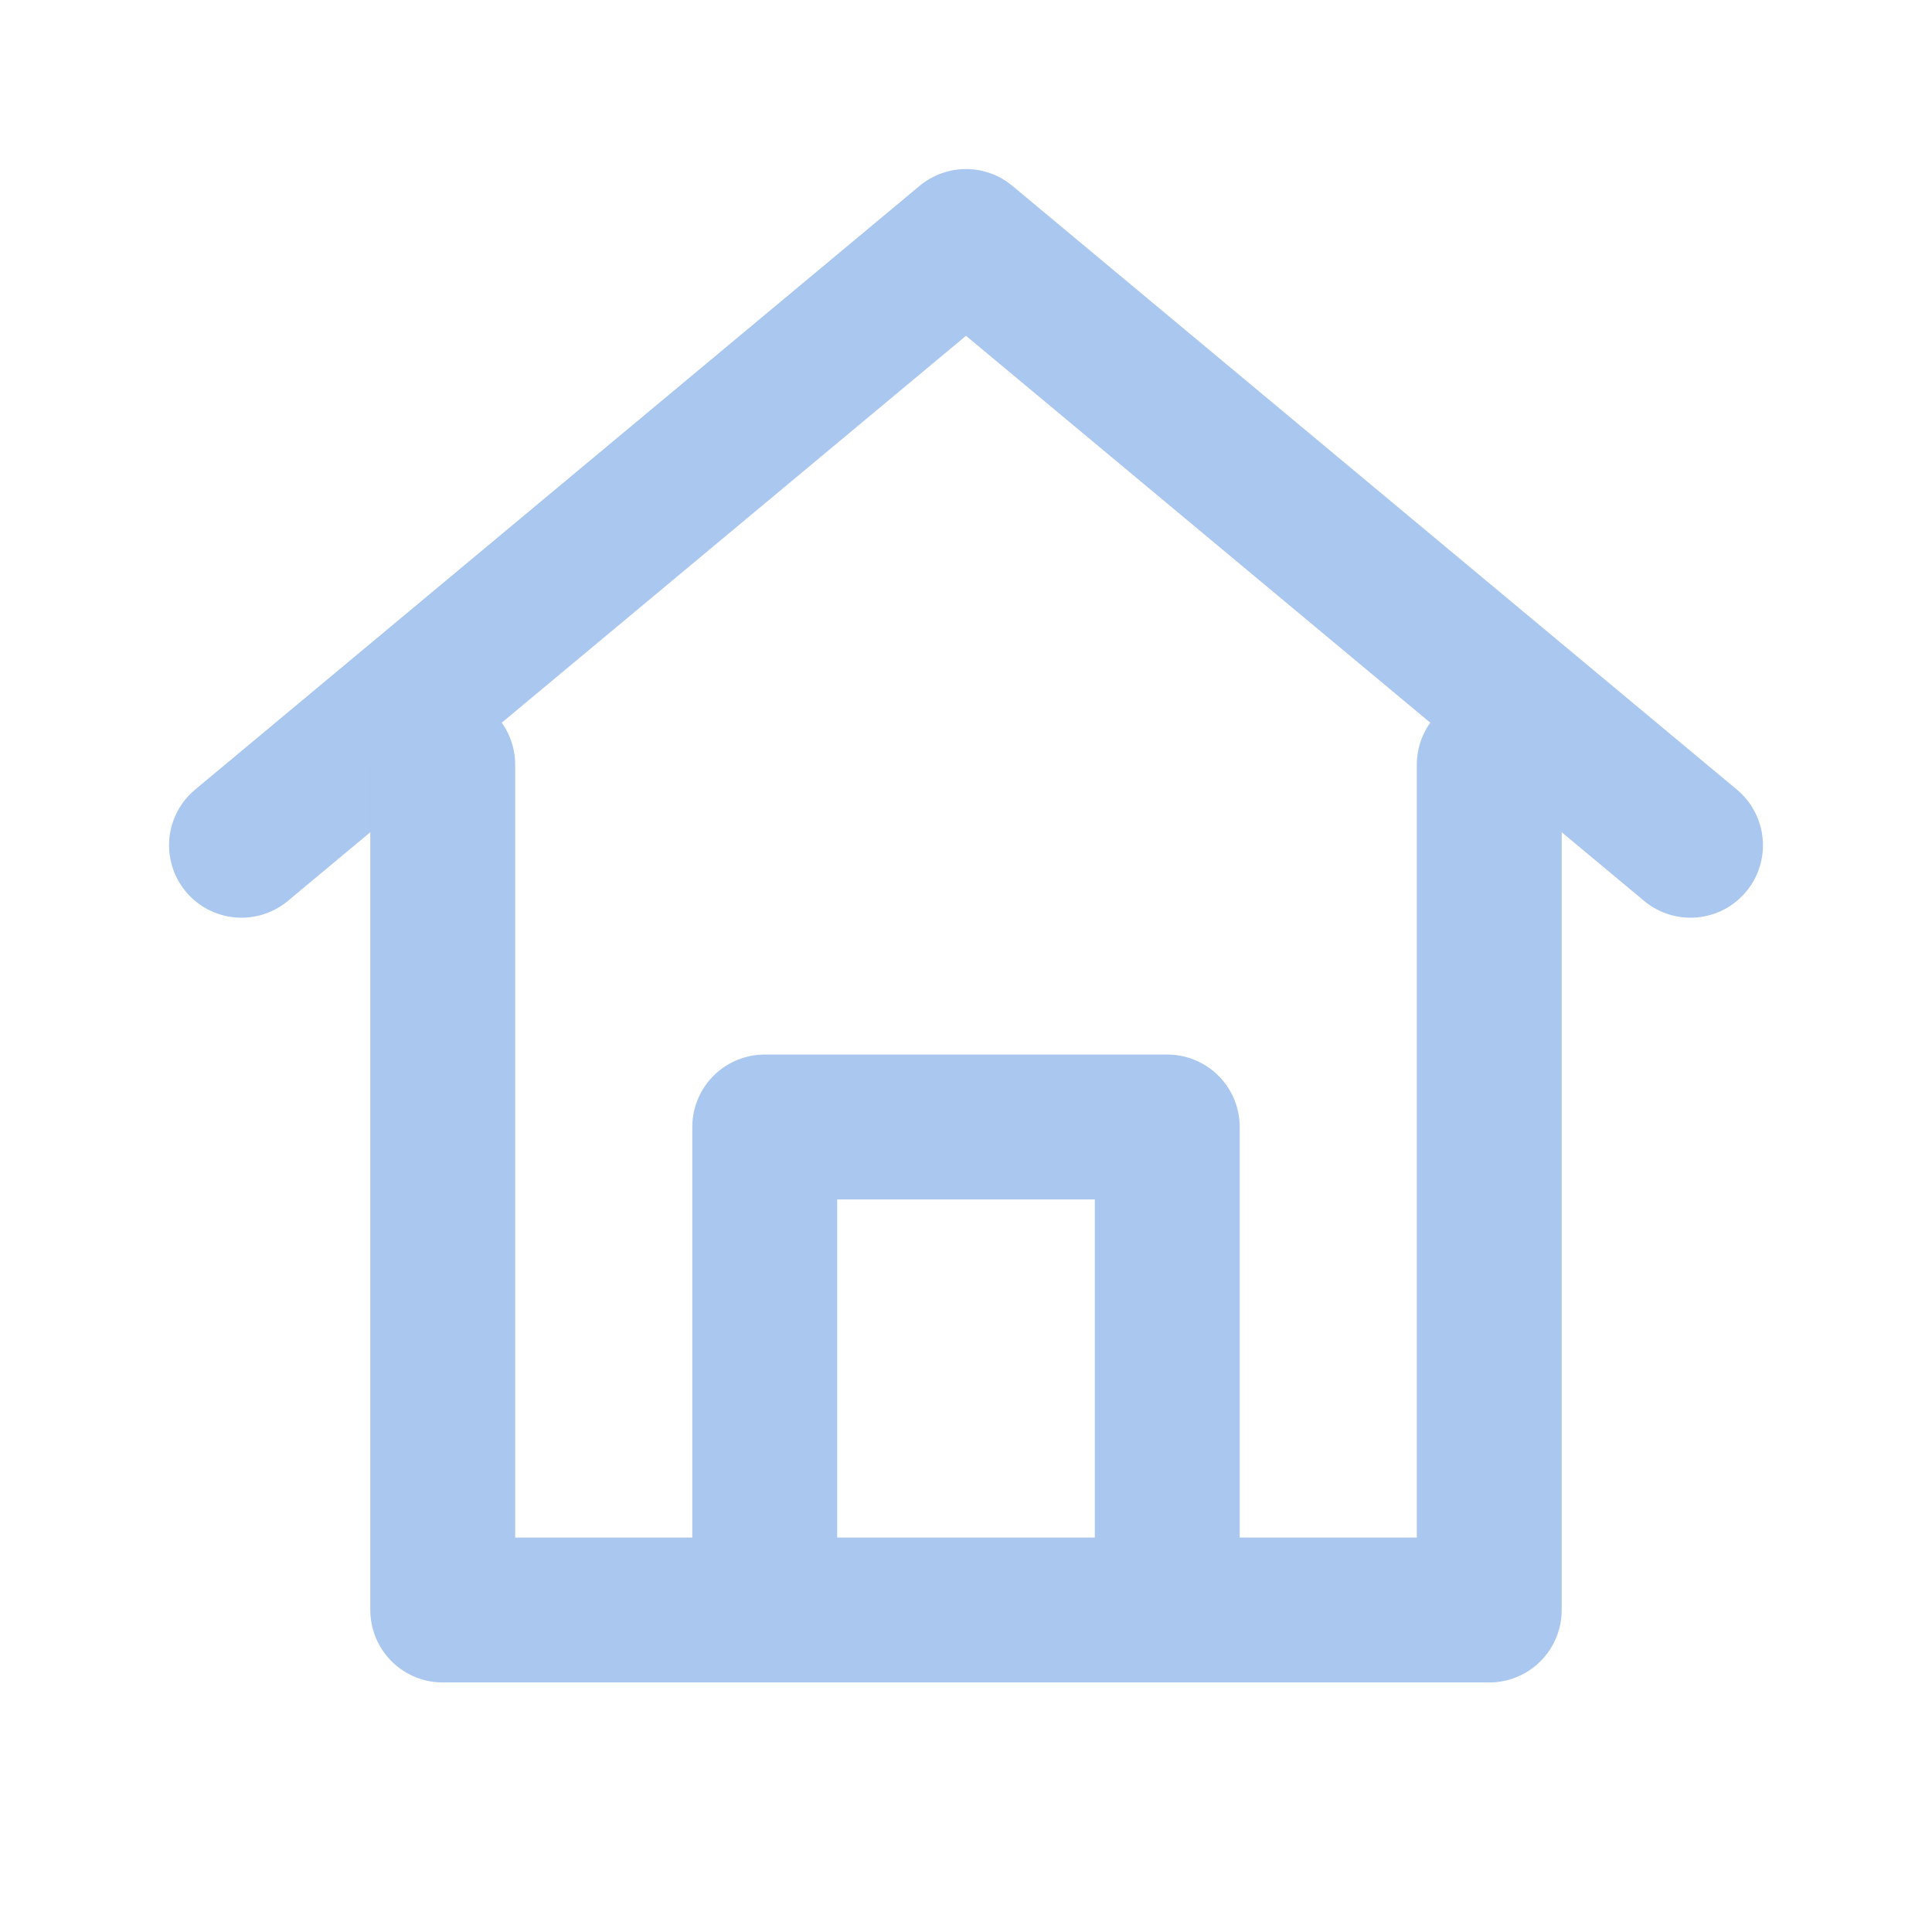
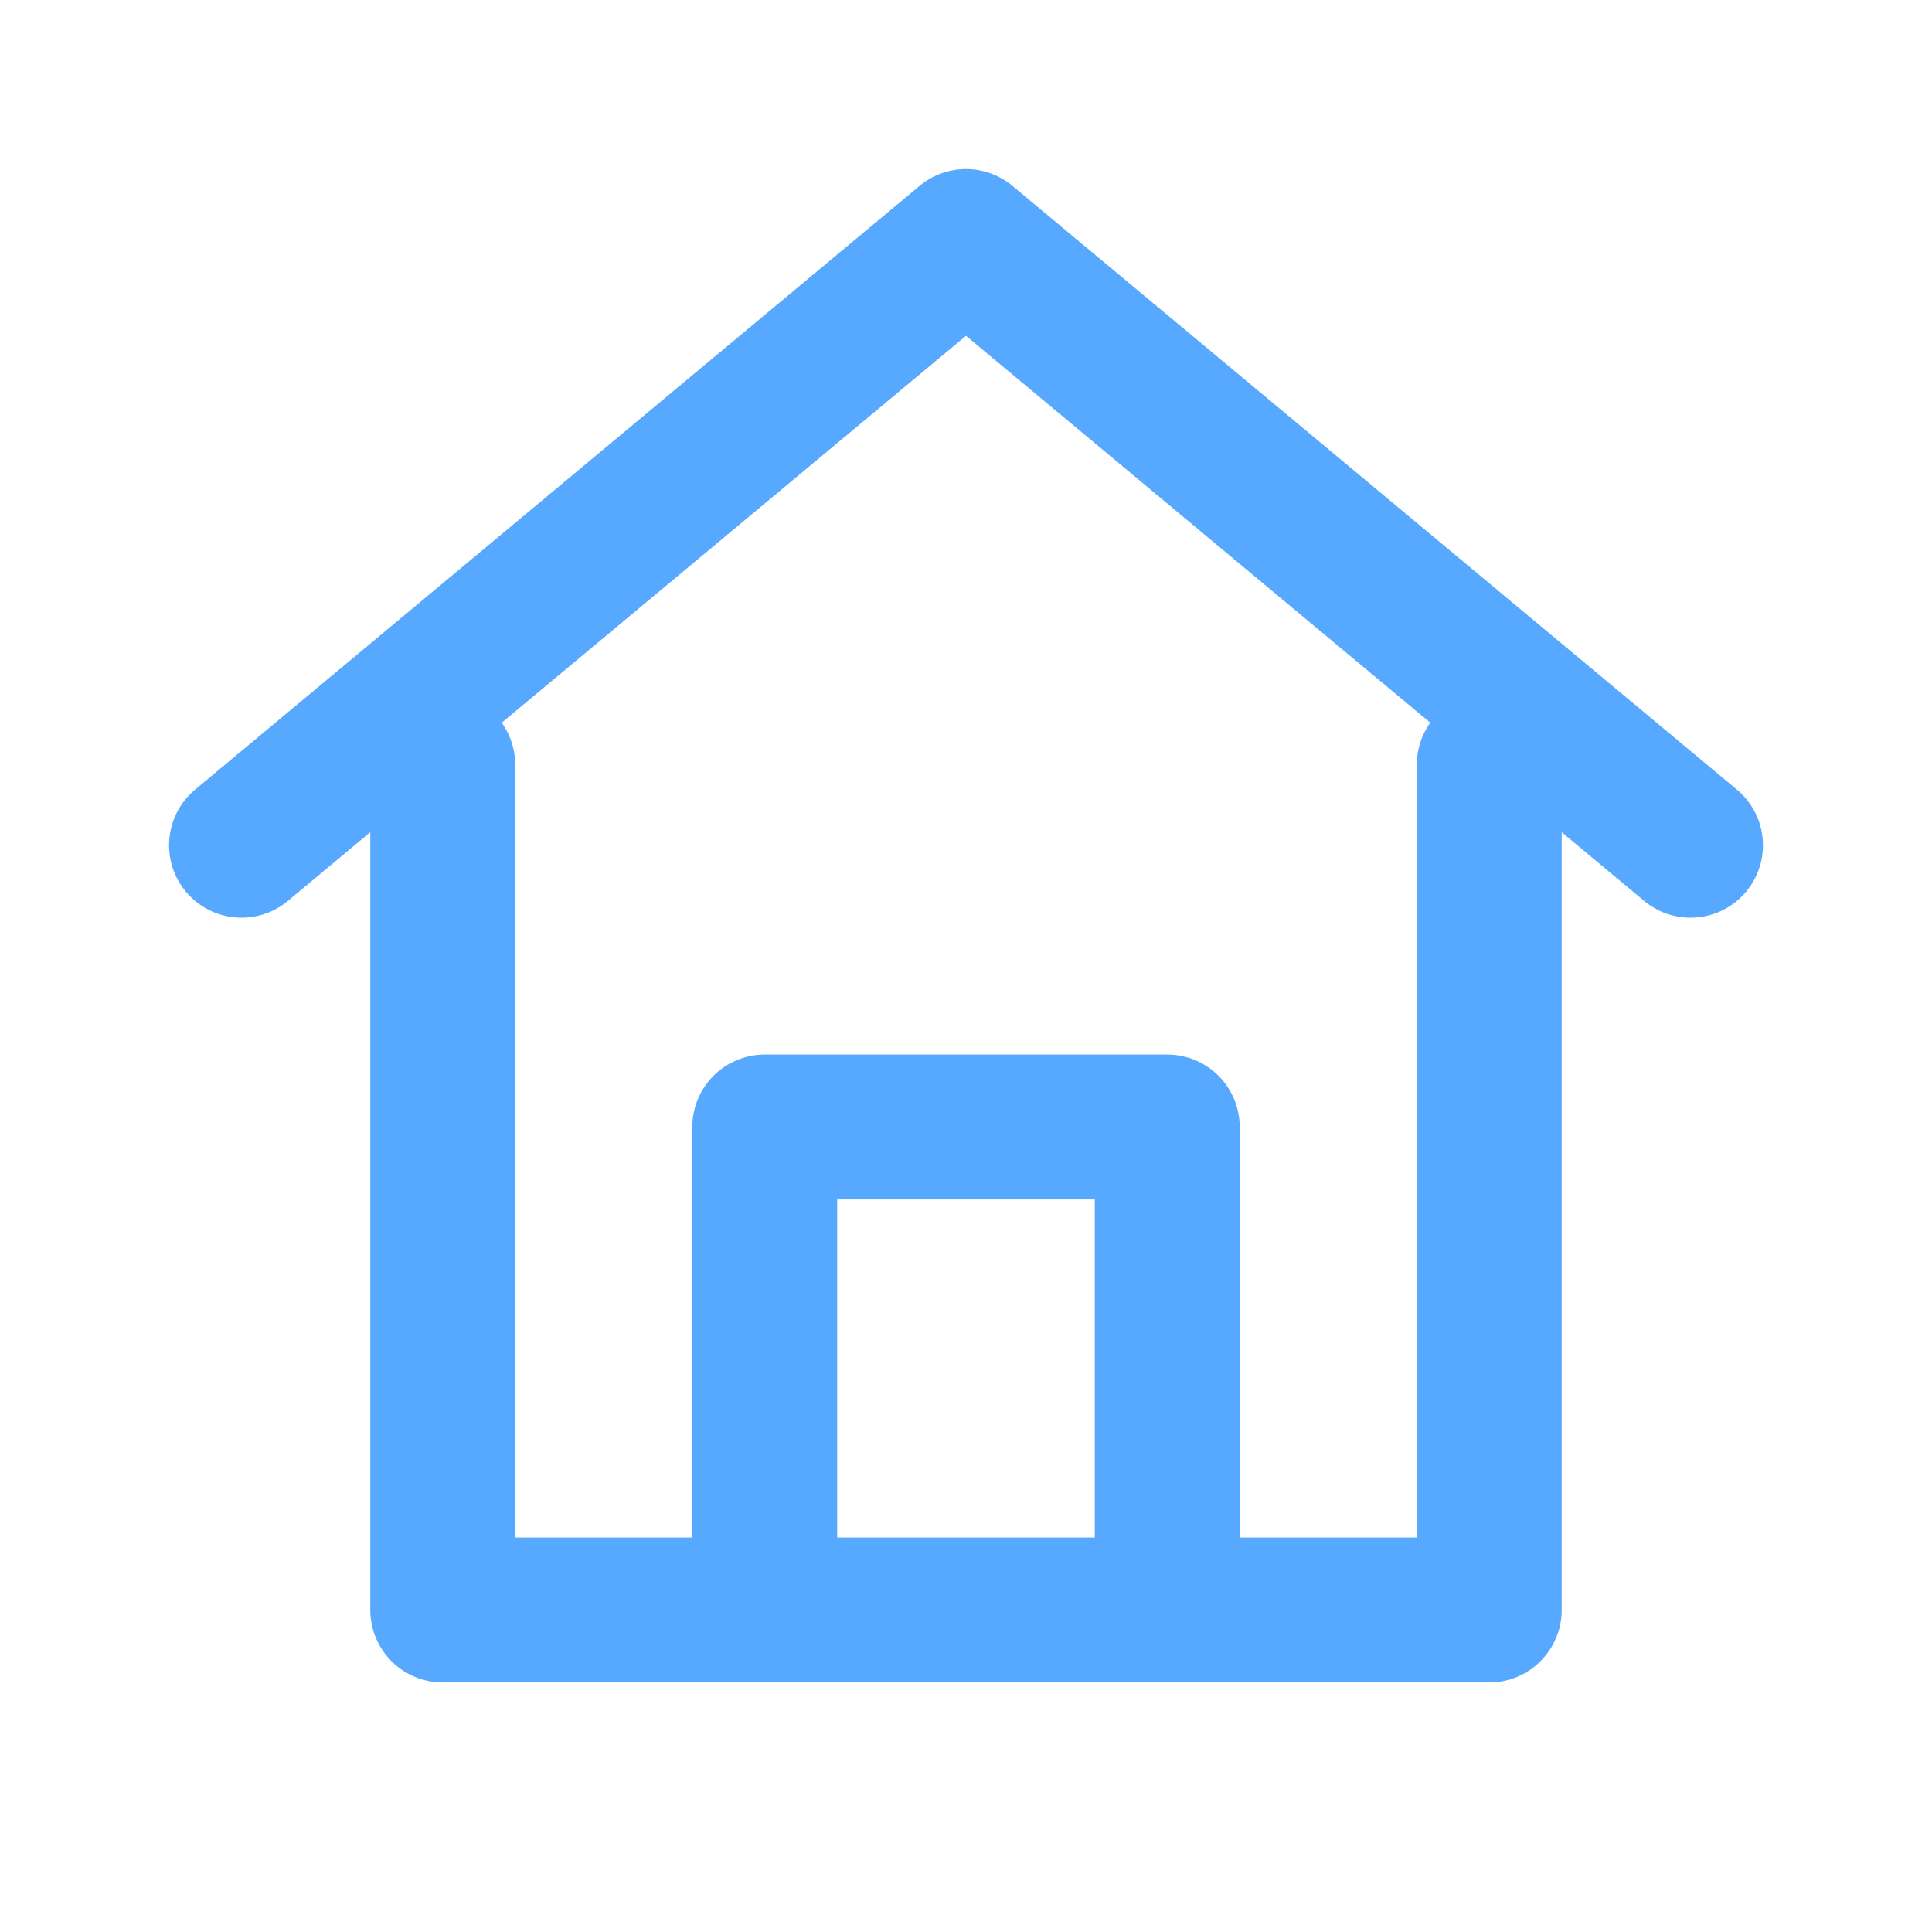
- <svg xmlns="http://www.w3.org/2000/svg" viewBox="0 0 24 24" fill="none" stroke="#a9c7ef" stroke-width="1.8" stroke-linecap="round" stroke-linejoin="round">
+ <svg xmlns="http://www.w3.org/2000/svg" viewBox="0 0 24 24" fill="none" stroke="#57a8ff" stroke-width="1.8" stroke-linecap="round" stroke-linejoin="round">
  <path d="M3 10.5 12 3l9 7.5" />
  <path d="M5.5 9.5V20h13V9.5M9.5 20v-6h5v6" />
</svg>
